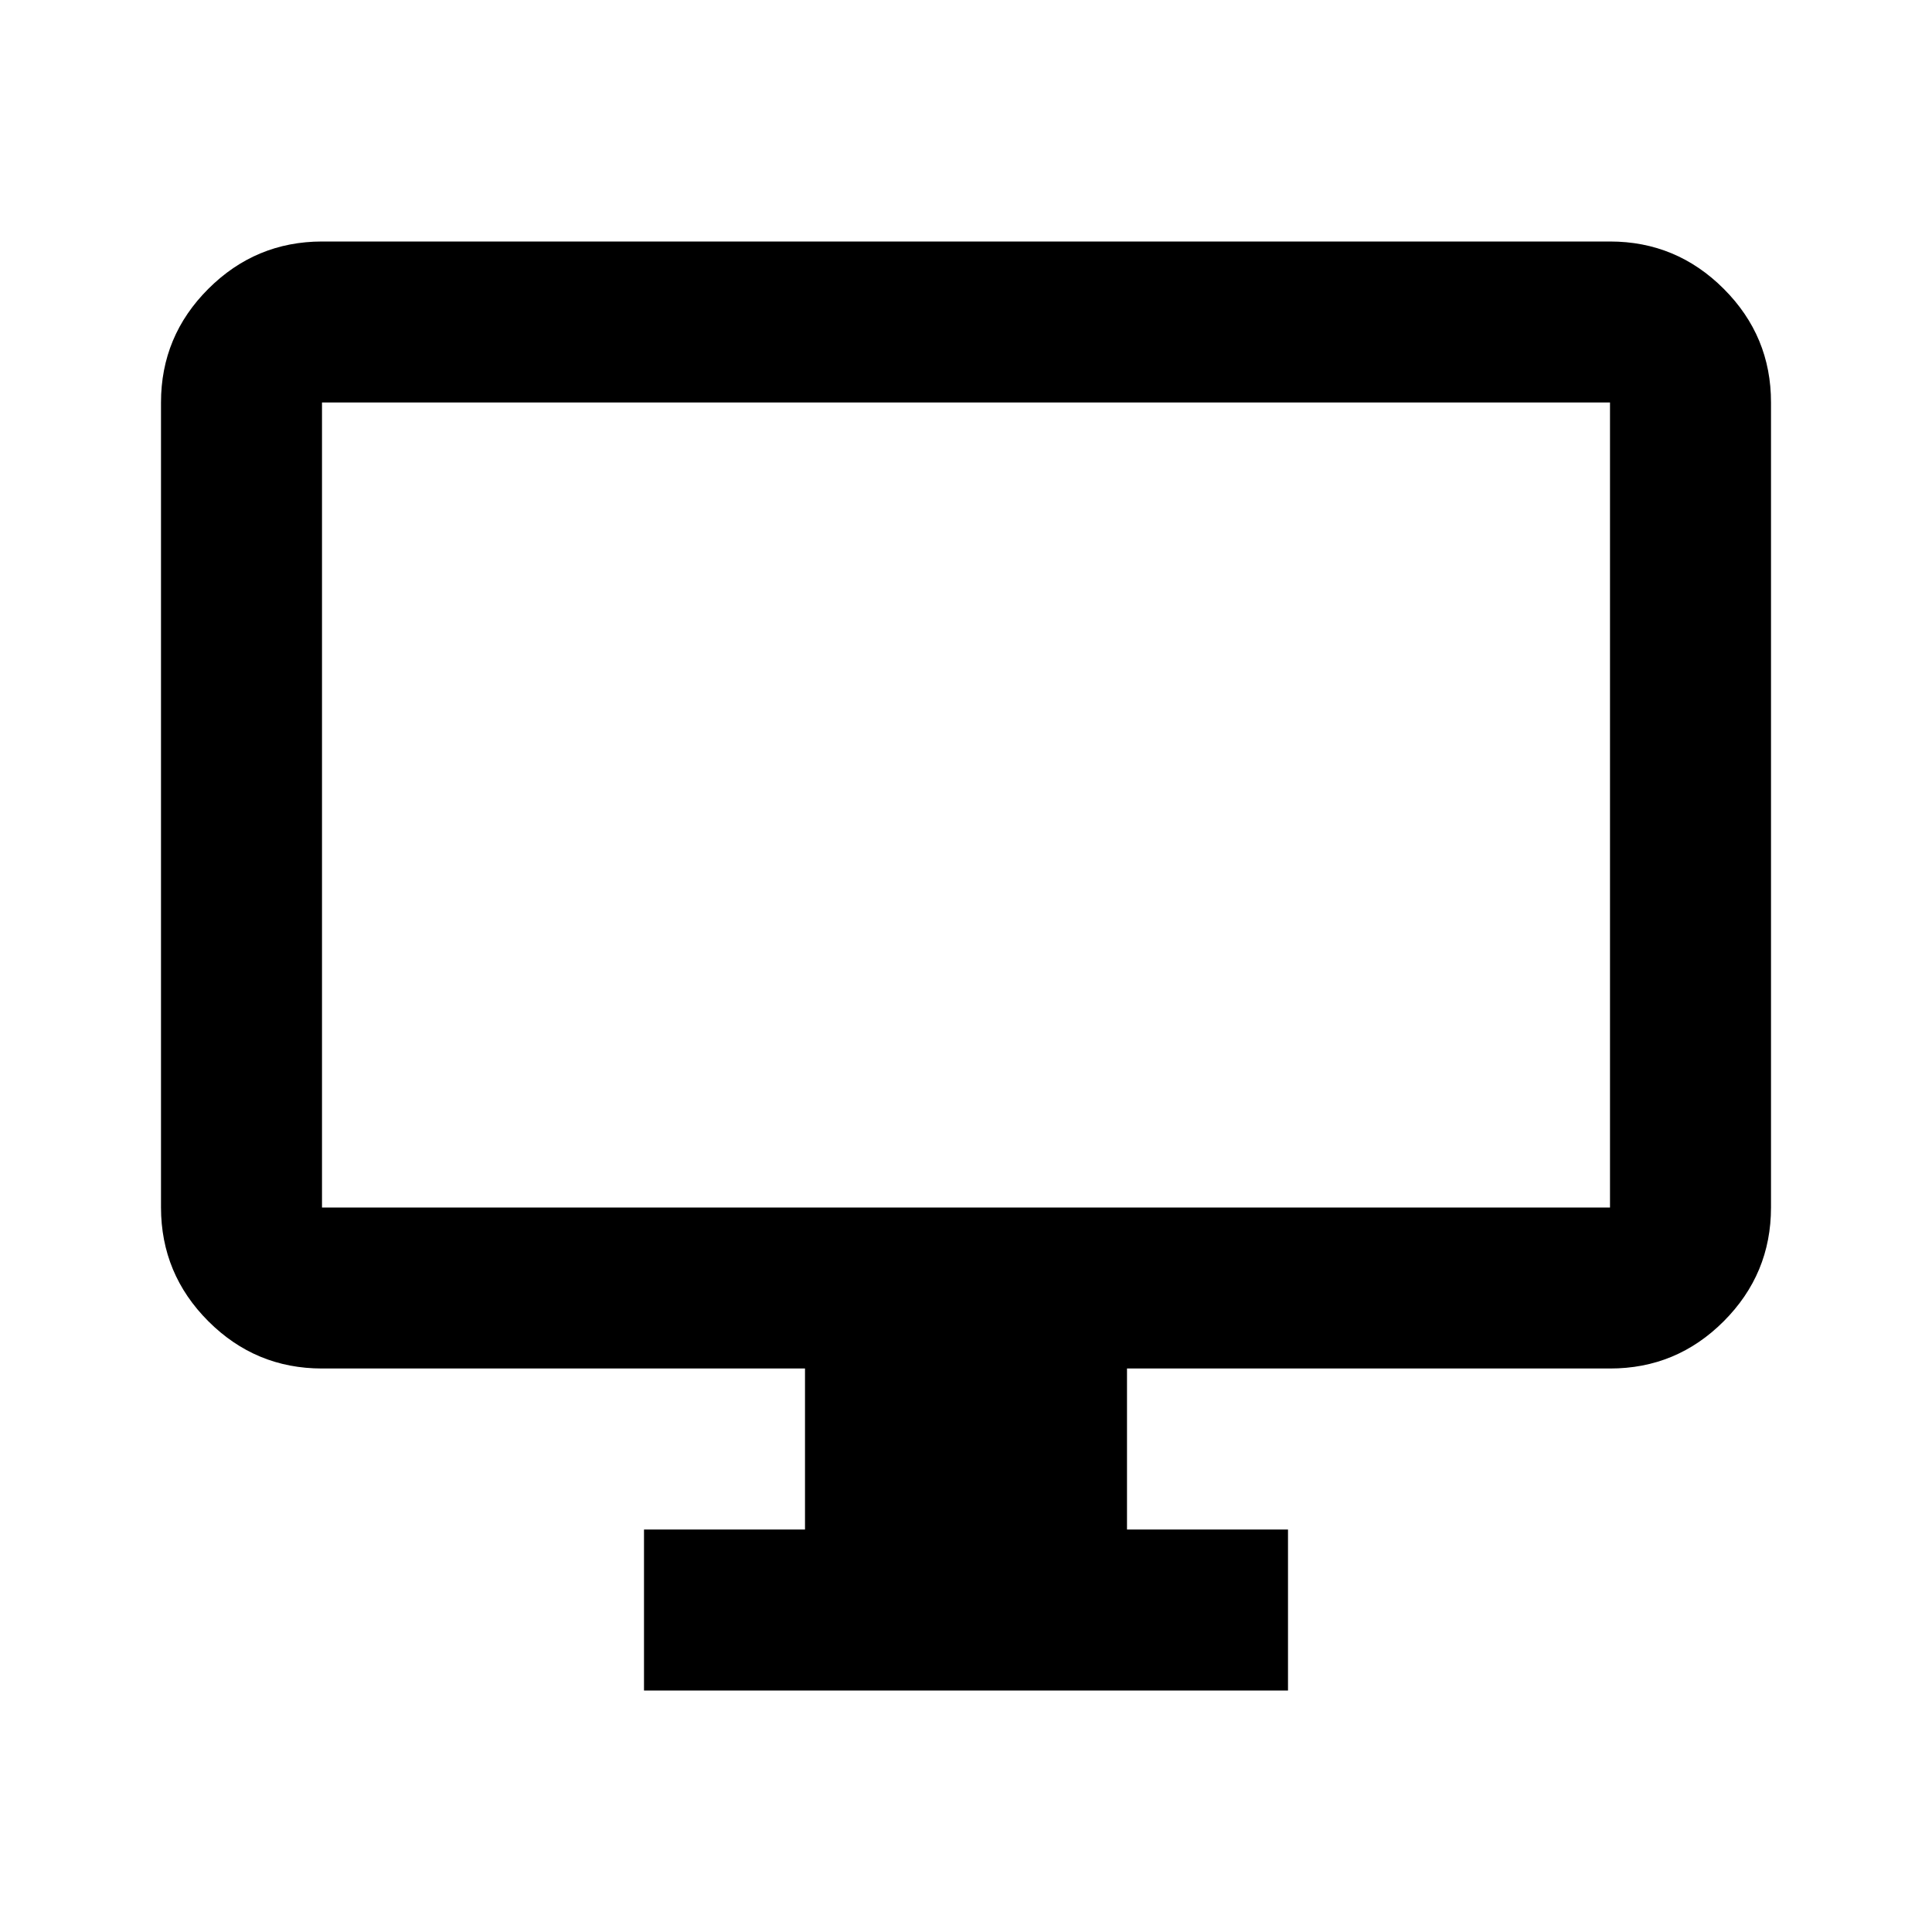
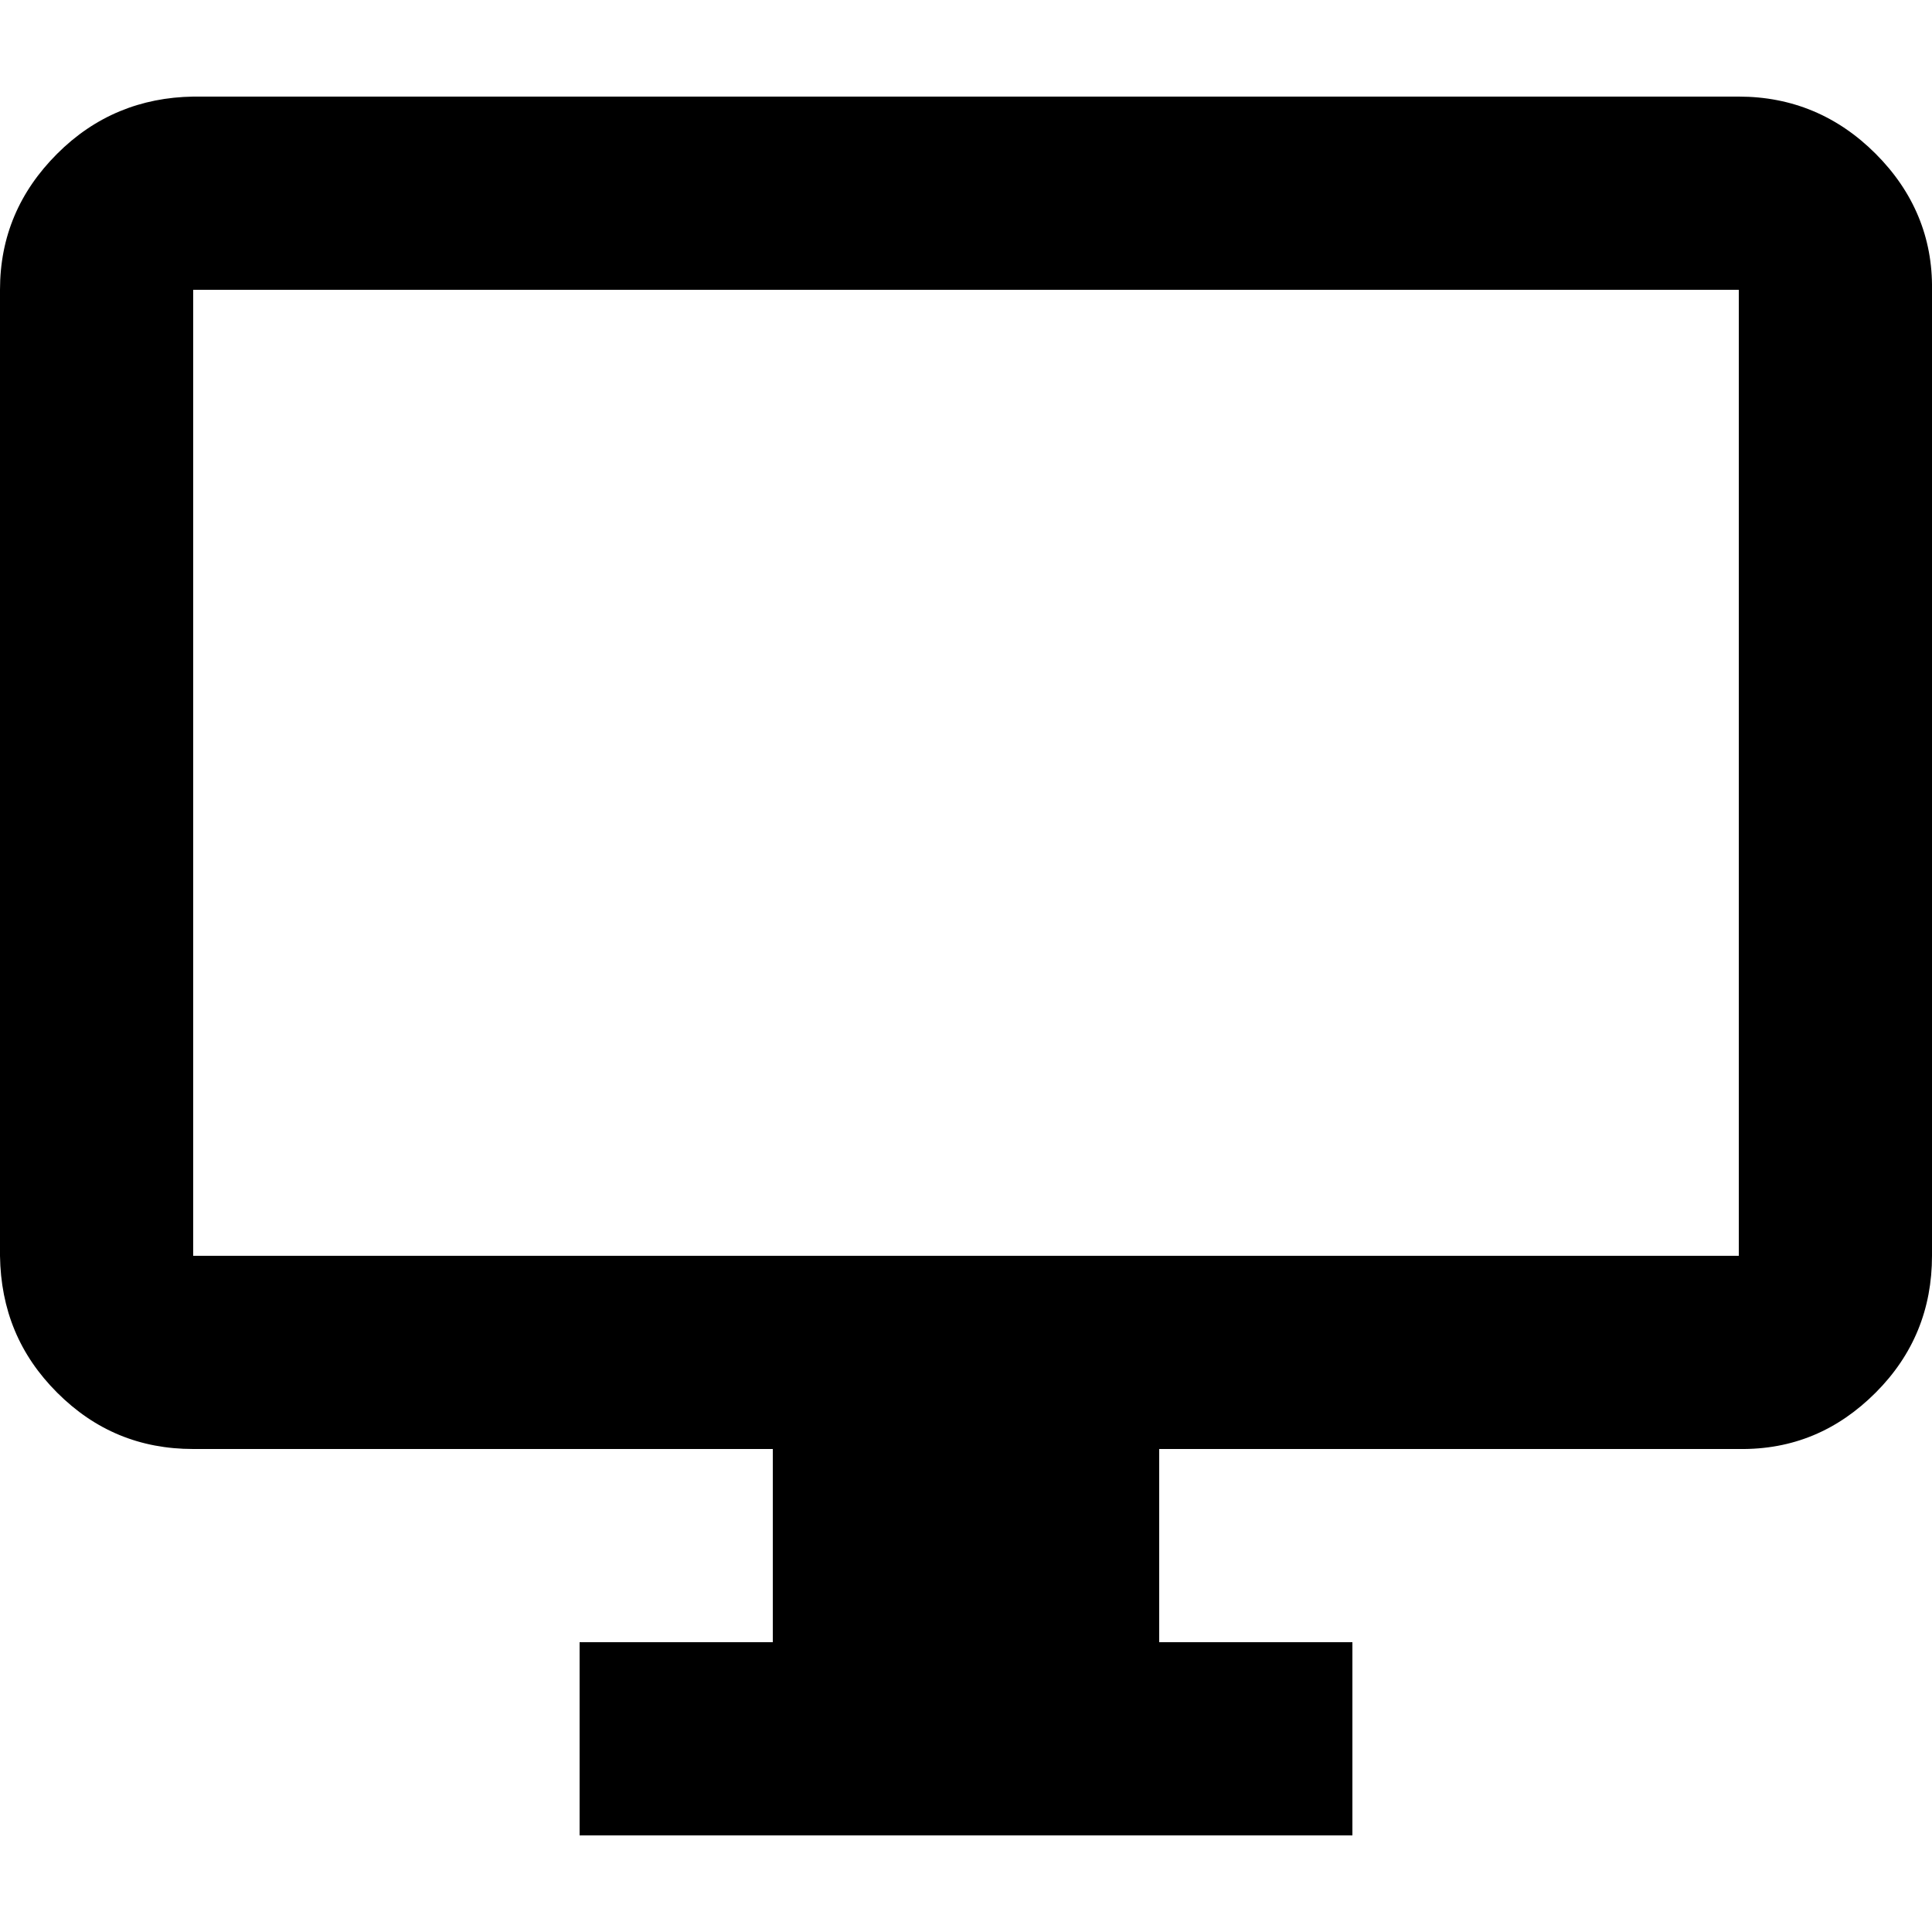
- <svg xmlns="http://www.w3.org/2000/svg" viewBox="0 0 24 24">
-   <path fill="currentColor" d="M8 21v-2h2v-2H4q-.825 0-1.412-.587T2 15V5q0-.825.588-1.412T4 3h16q.825 0 1.413.588T22 5v10q0 .825-.587 1.413T20 17h-6v2h2v2zm-4-6h16V5H4zm0 0V5z" />
+ <svg xmlns="http://www.w3.org/2000/svg" fill="none" viewBox="0 0 24 24">
+   <path fill="currentColor" d="M7.2,22.8v-2.4h2.4v-2.4H2.4c-.66,0-1.22-.23-1.69-.7-.47-.47-.7-1.03-.71-1.7V3.6c0-.66.24-1.22.71-1.69.47-.47,1.04-.7,1.69-.71h19.2c.66,0,1.23.24,1.7.71.47.47.71,1.04.7,1.69v12c0,.66-.23,1.23-.7,1.7-.47.47-1.03.71-1.7.7h-7.2v2.4h2.4v2.4H7.2ZM2.4,15.6h19.2V3.6H2.4v12ZM2.4,15.6V3.6v12Z" />
</svg>
